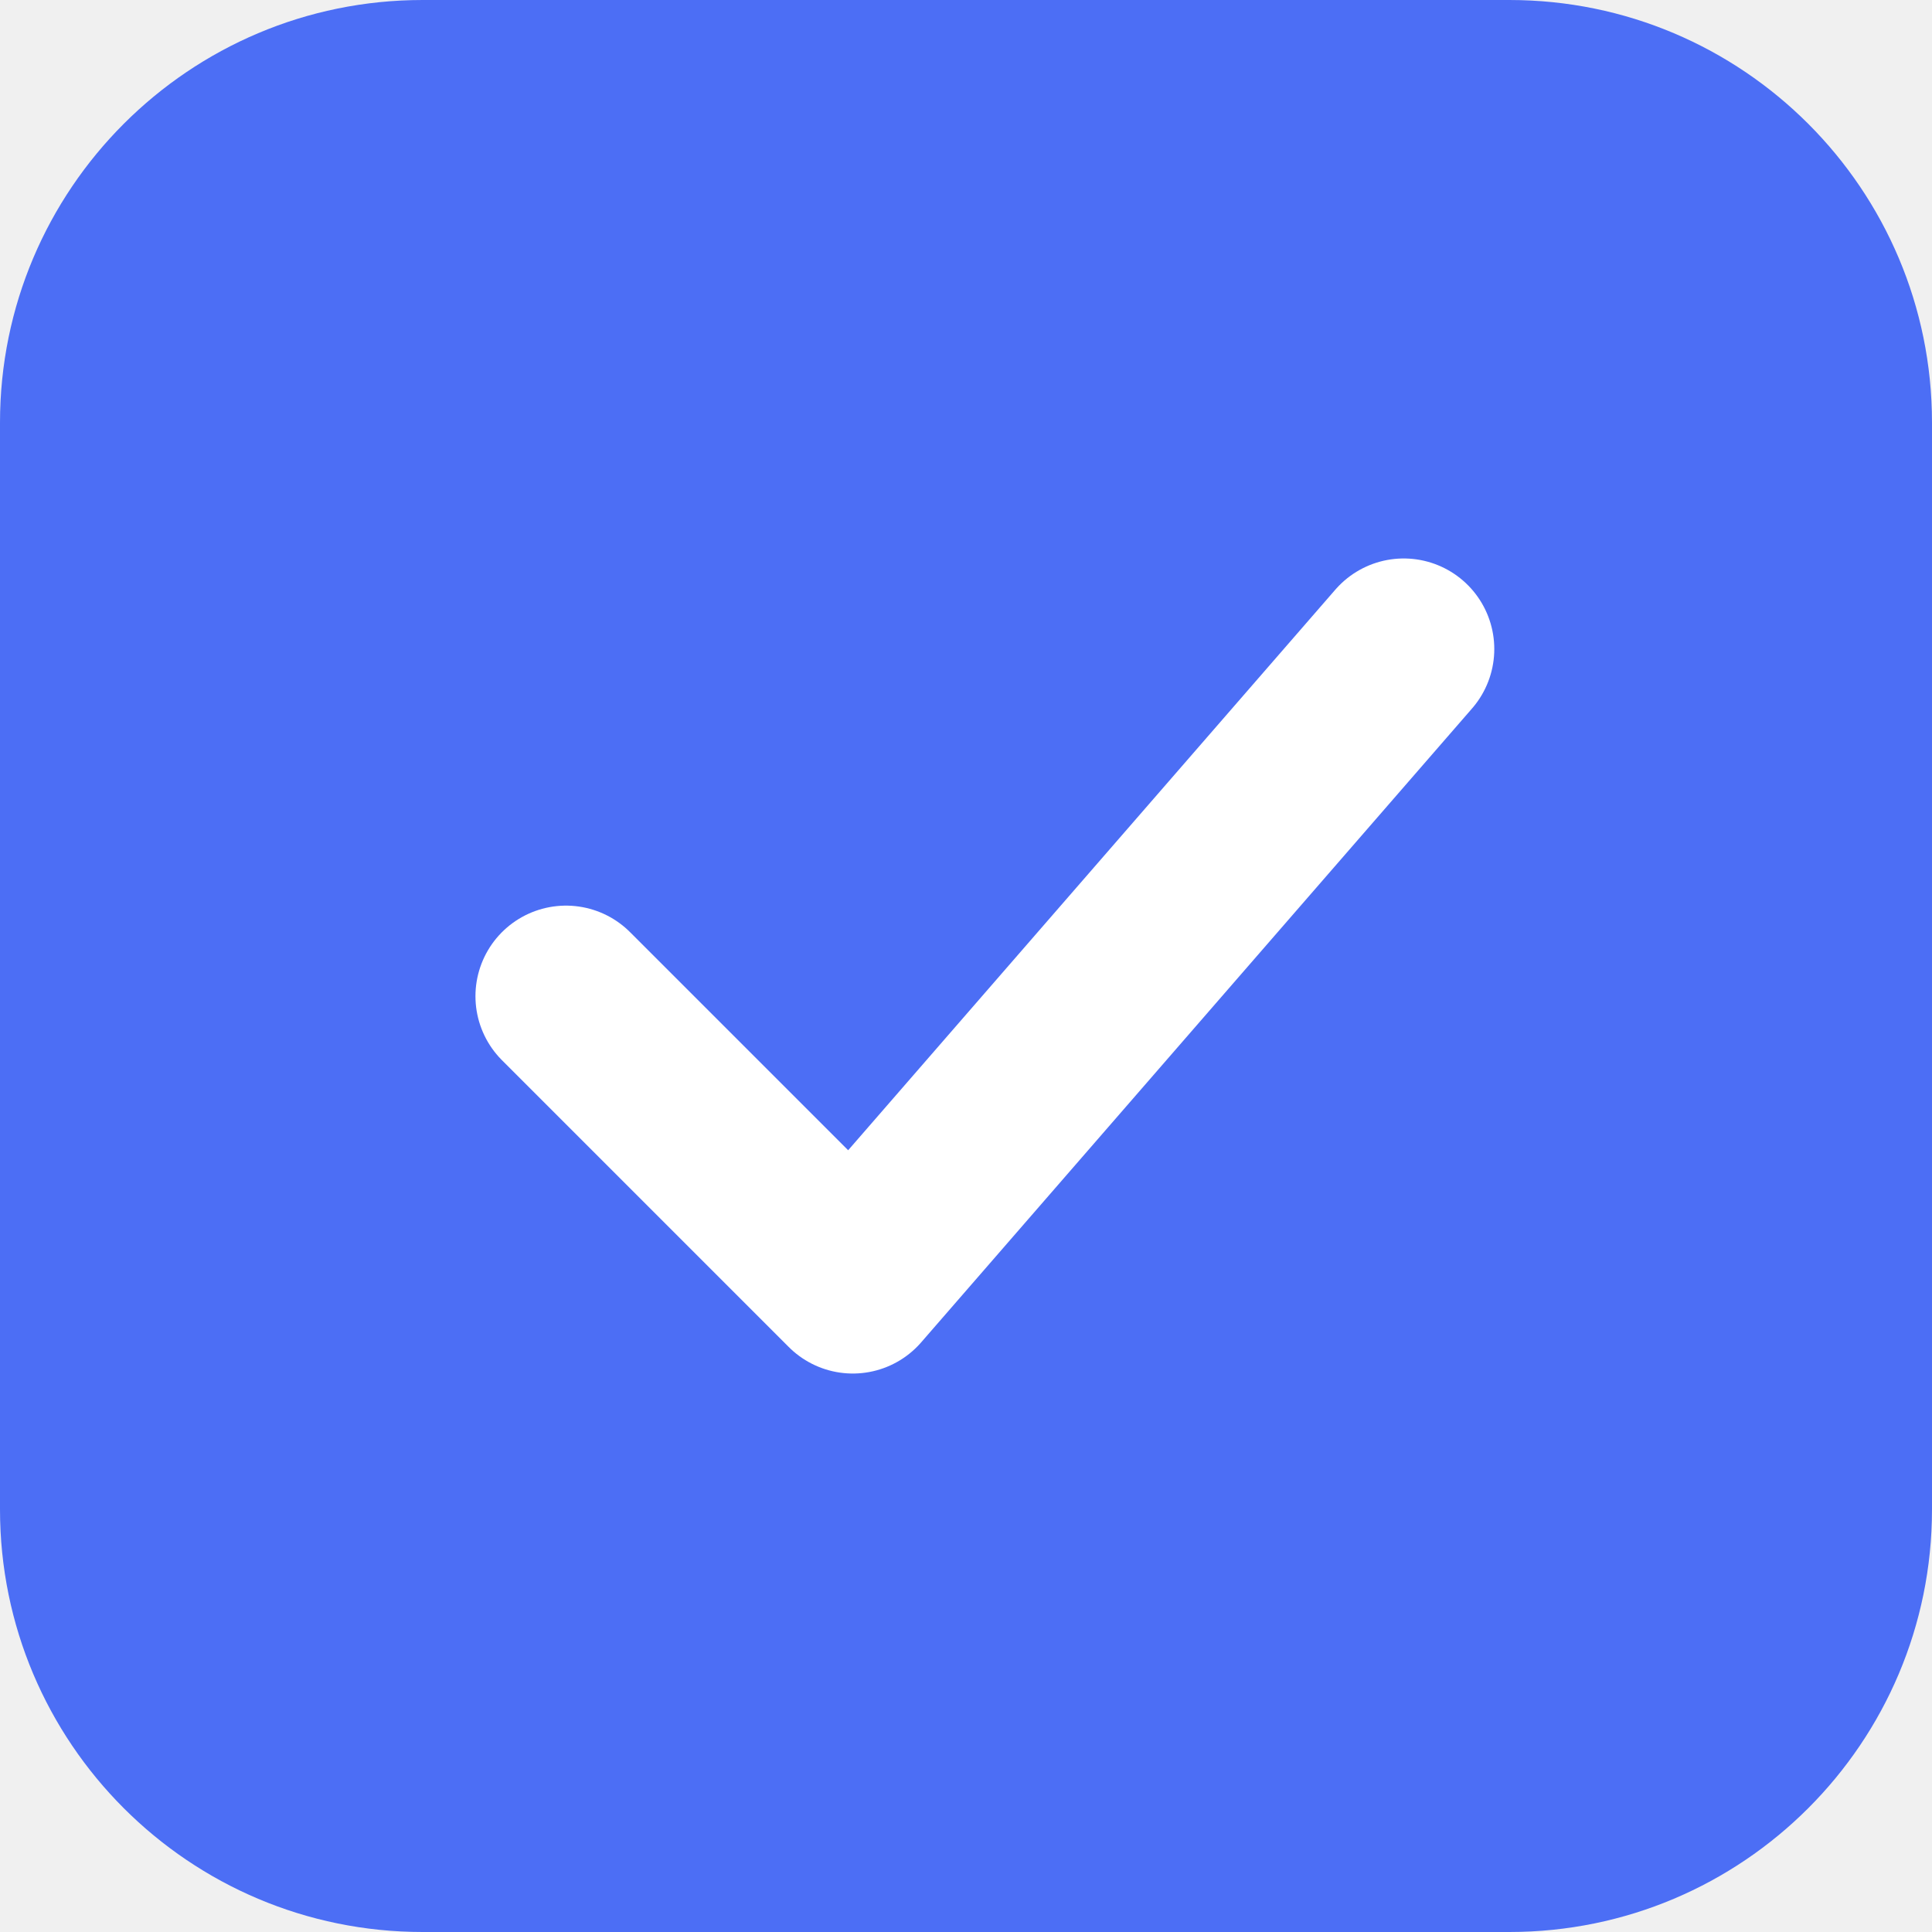
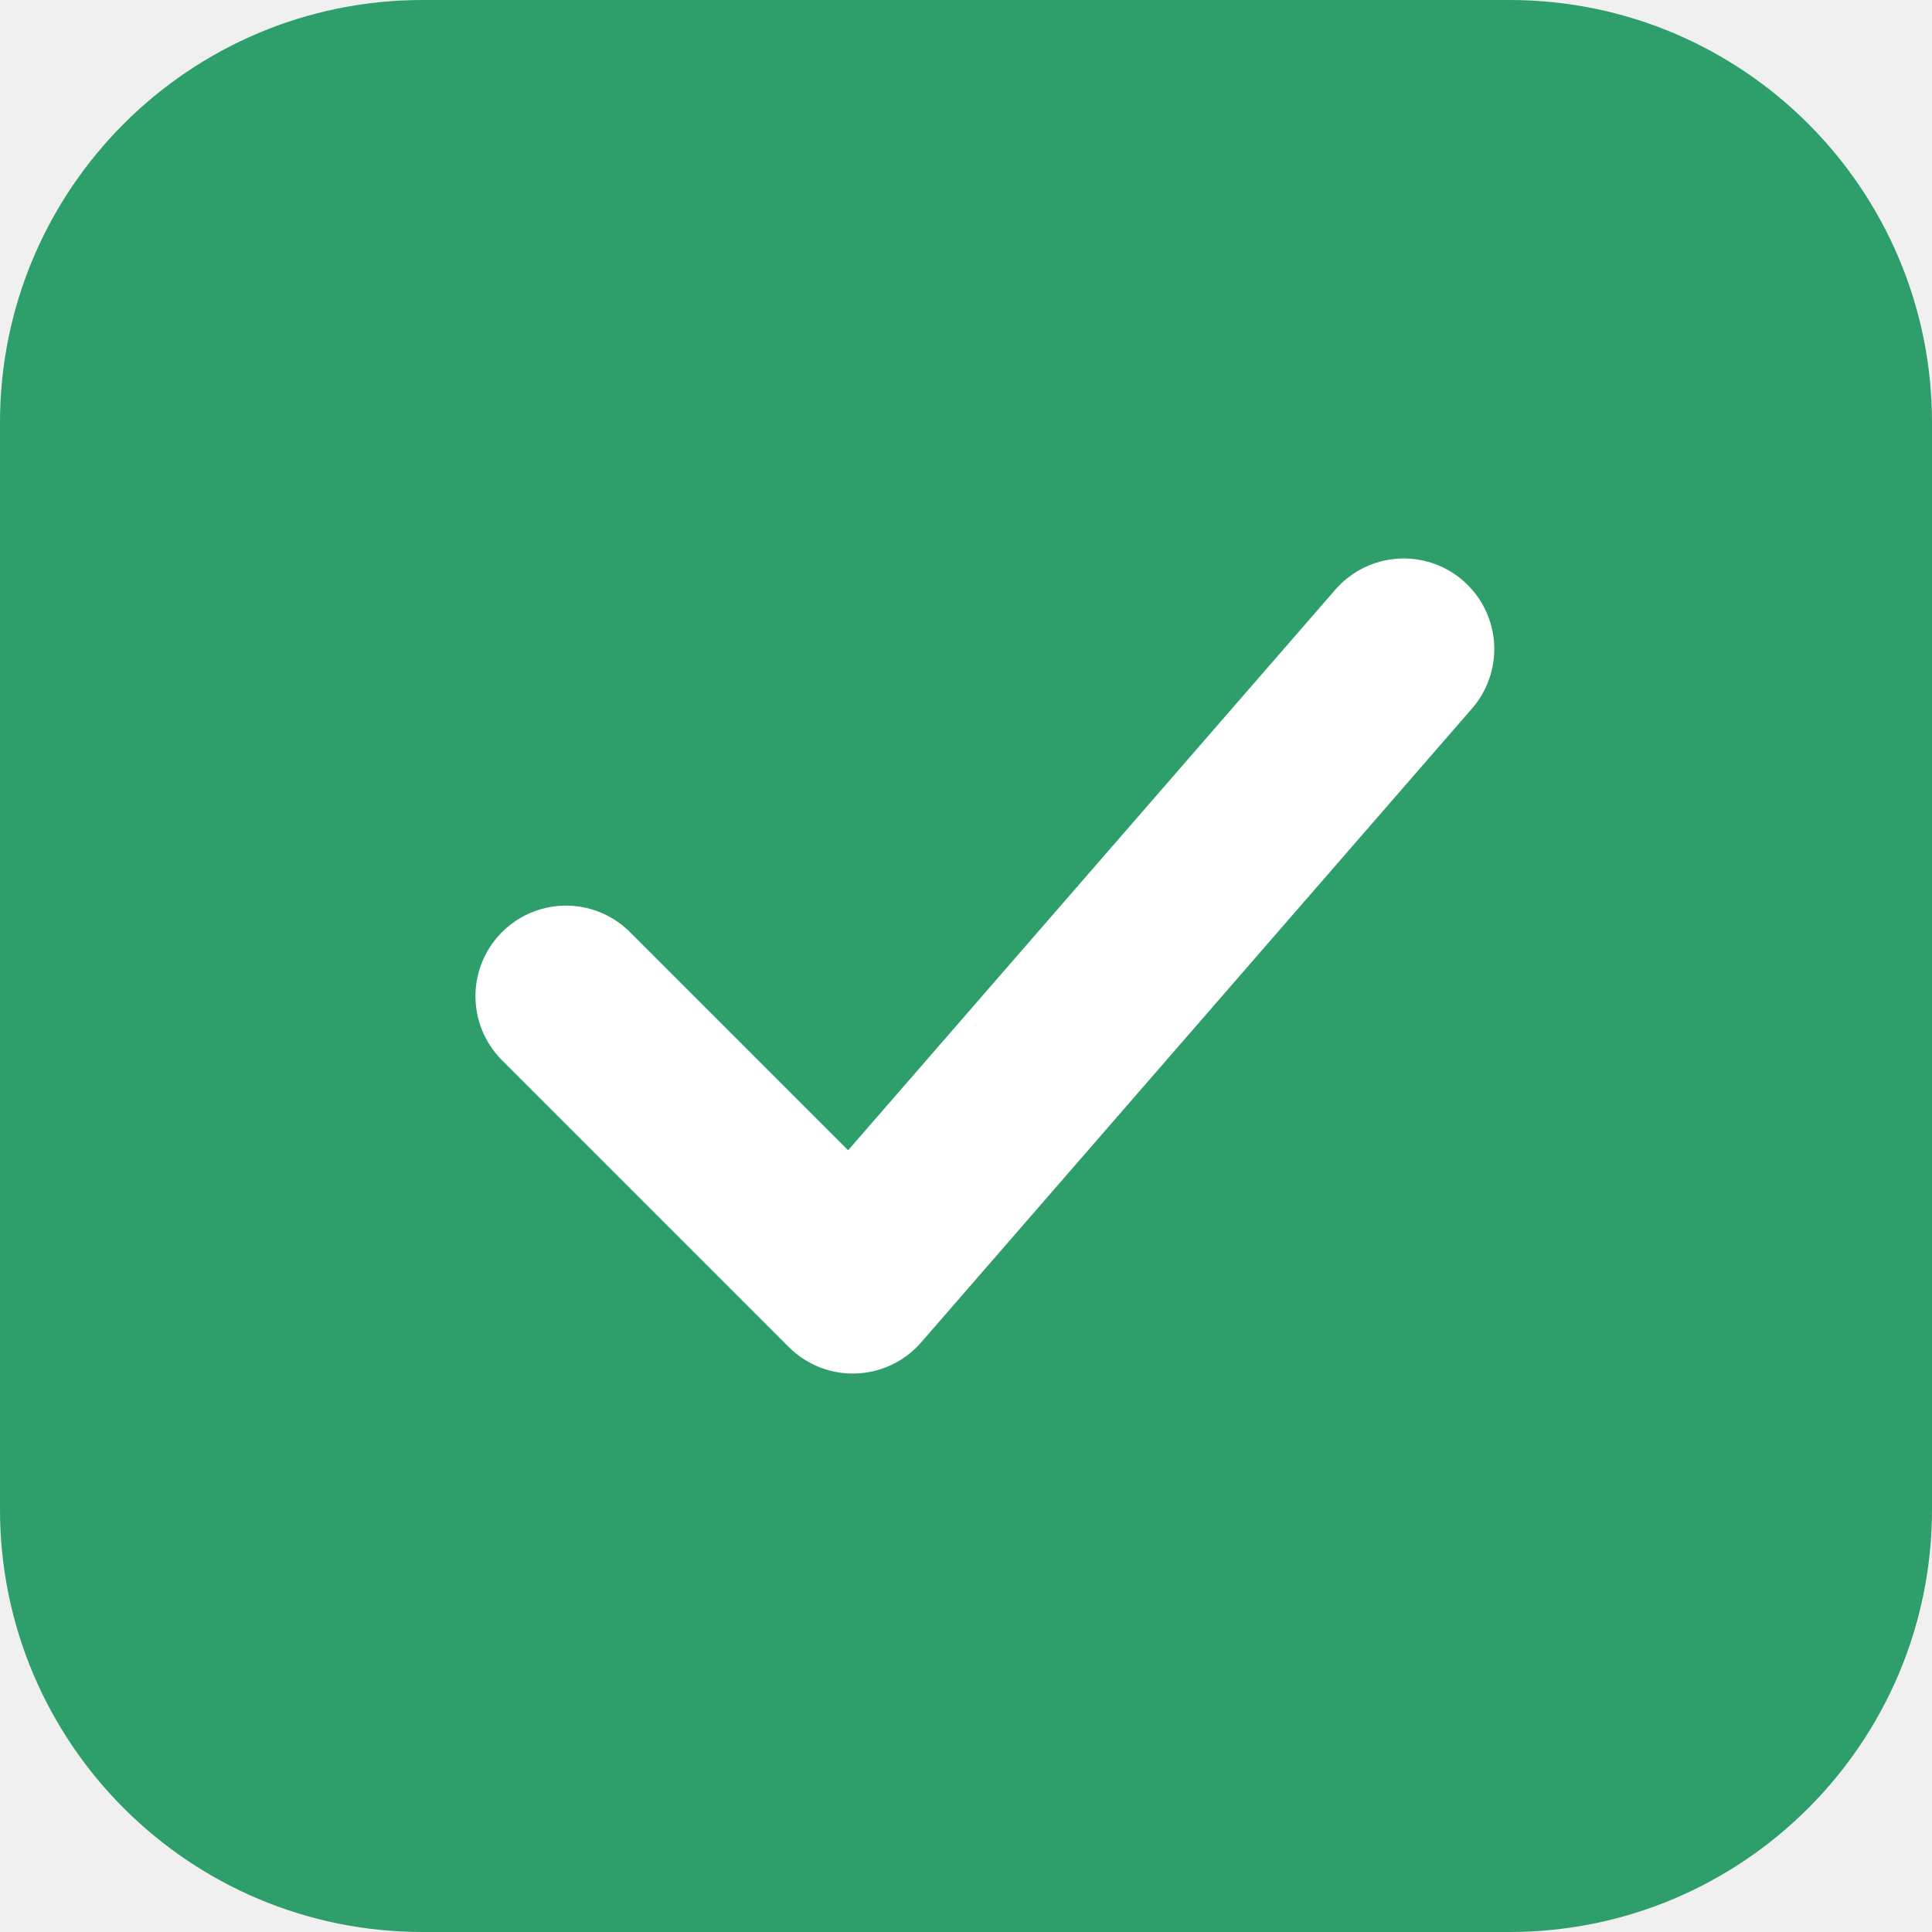
<svg xmlns="http://www.w3.org/2000/svg" width="512" height="512" viewBox="0 0 512 512">
-   <rect width="512" height="512" rx="112" fill="#4c6ef5" />
+   <rect width="512" height="512" rx="112" fill="#2e9e6b" />
  <path d="M150 264 L226 340 L372 172" fill="none" stroke="#ffffff" stroke-width="48" stroke-linecap="round" stroke-linejoin="round" />
</svg>
